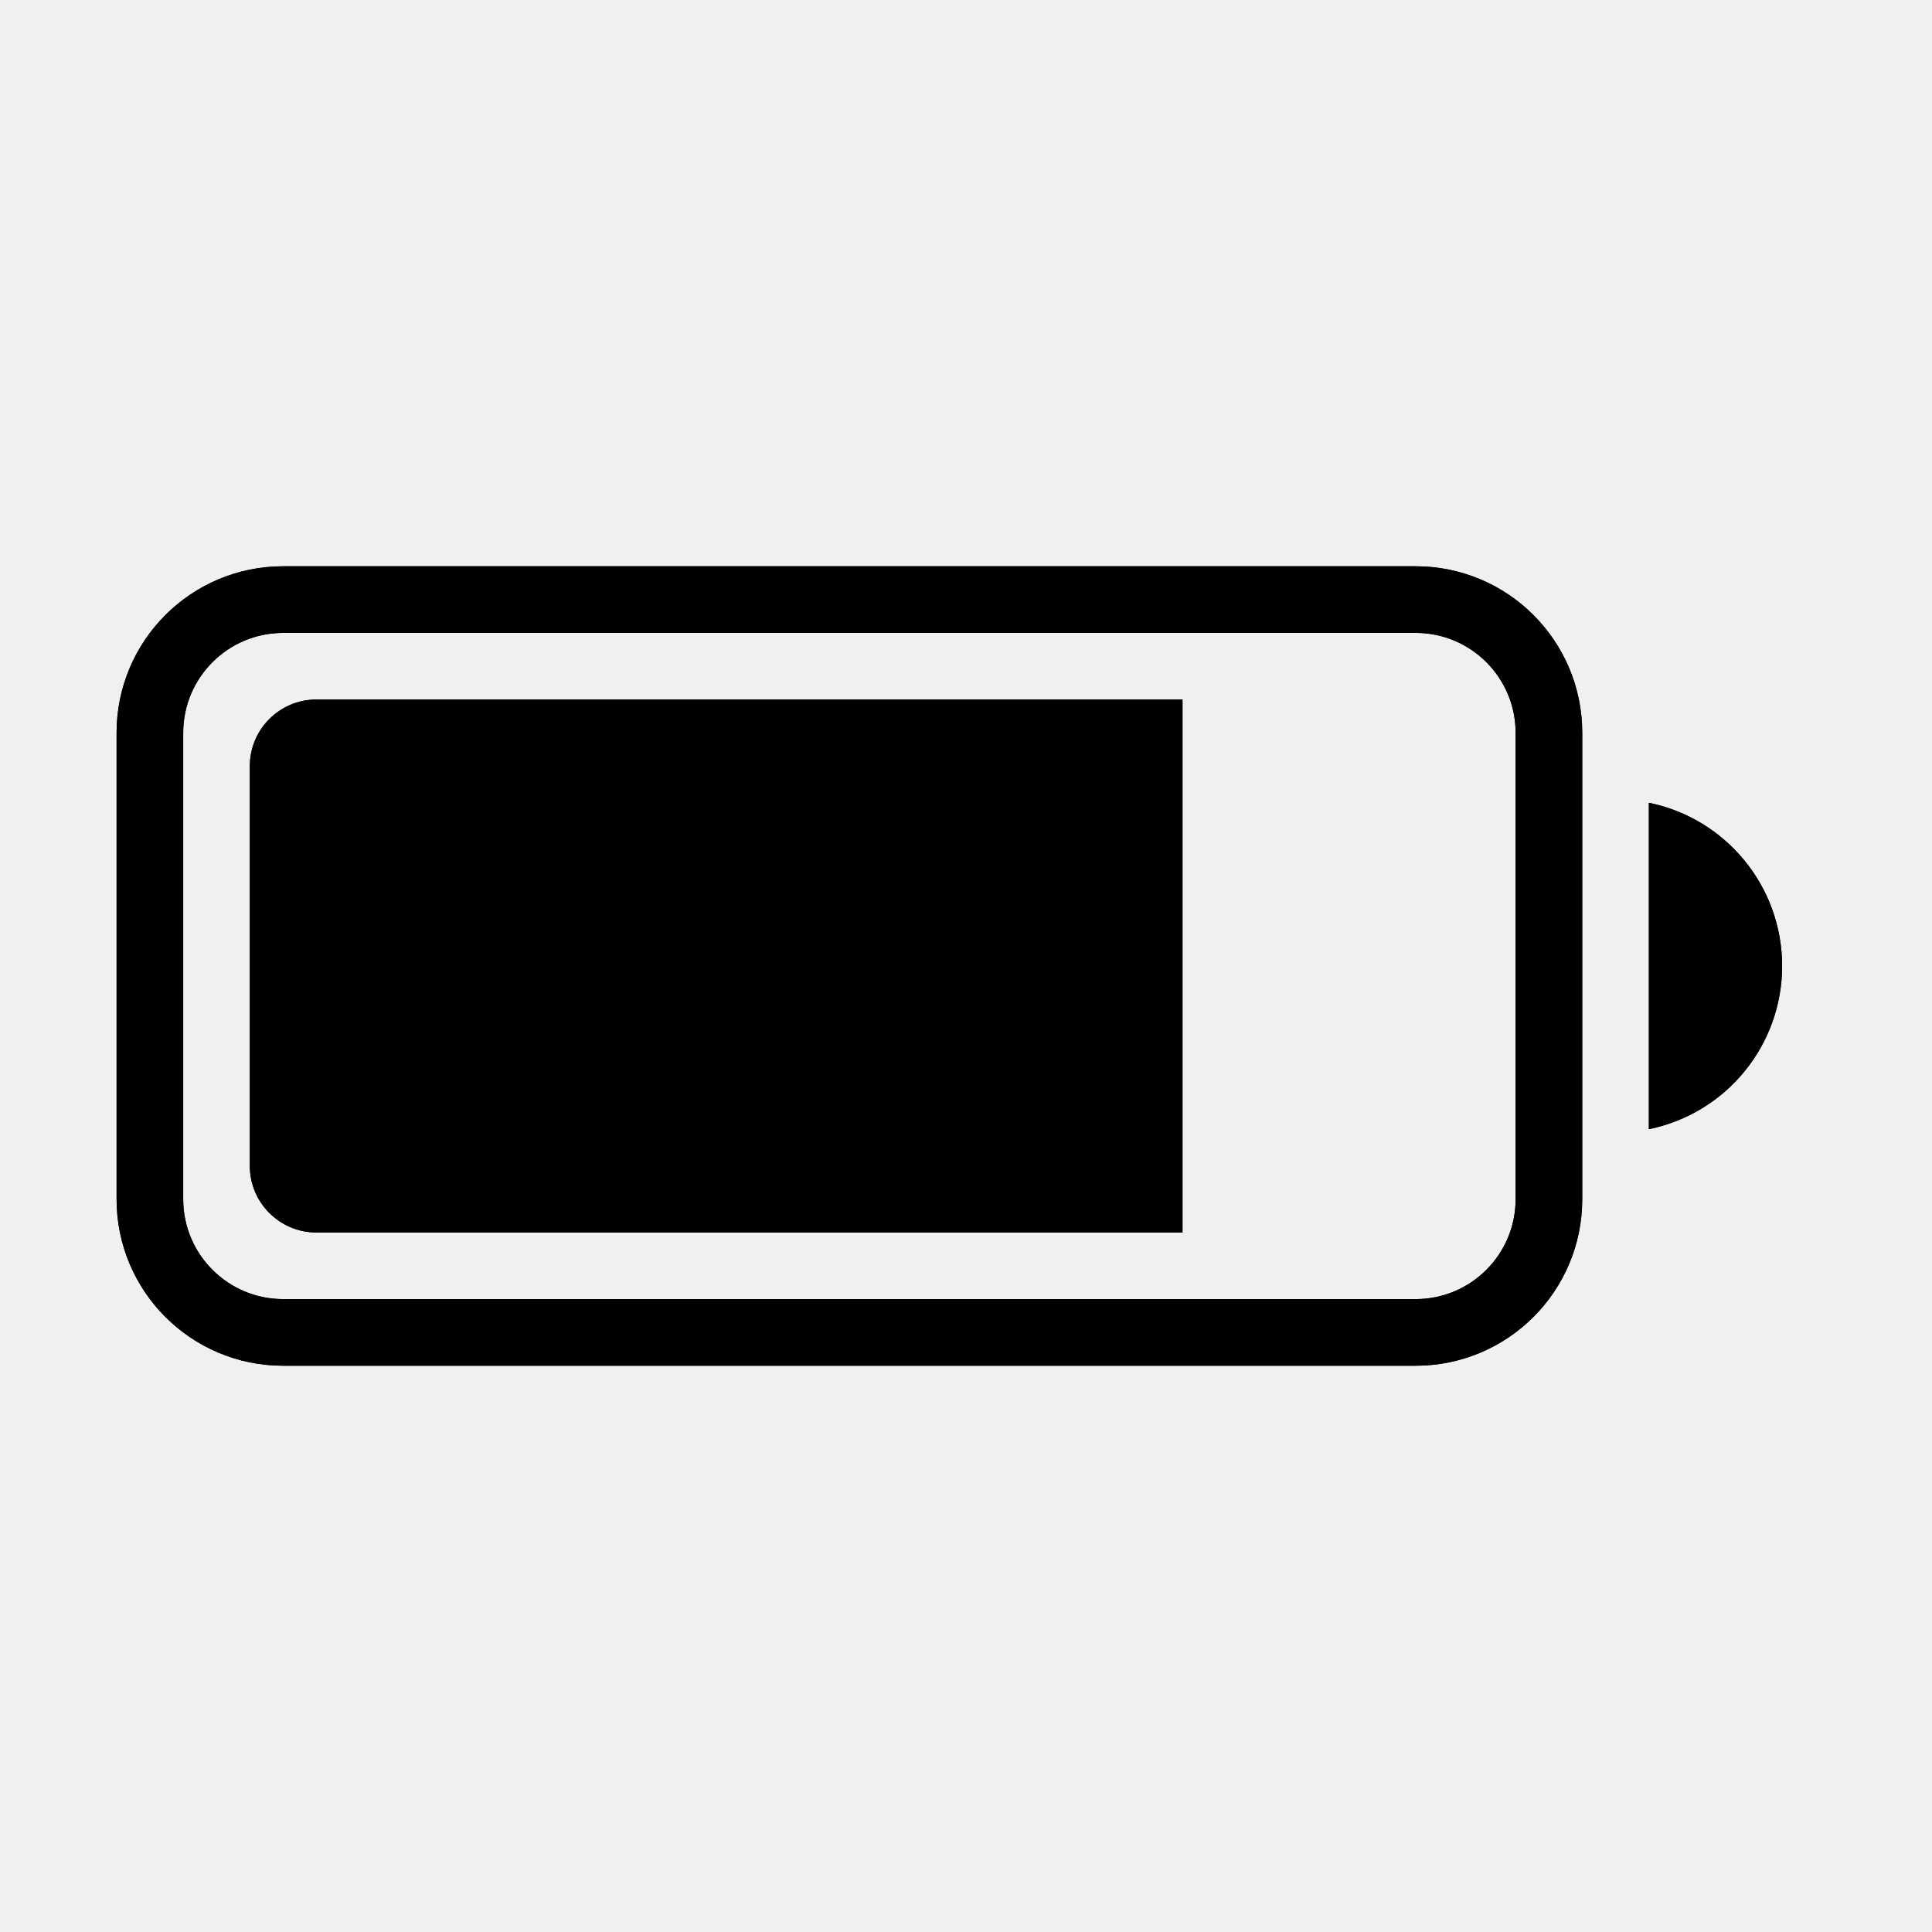
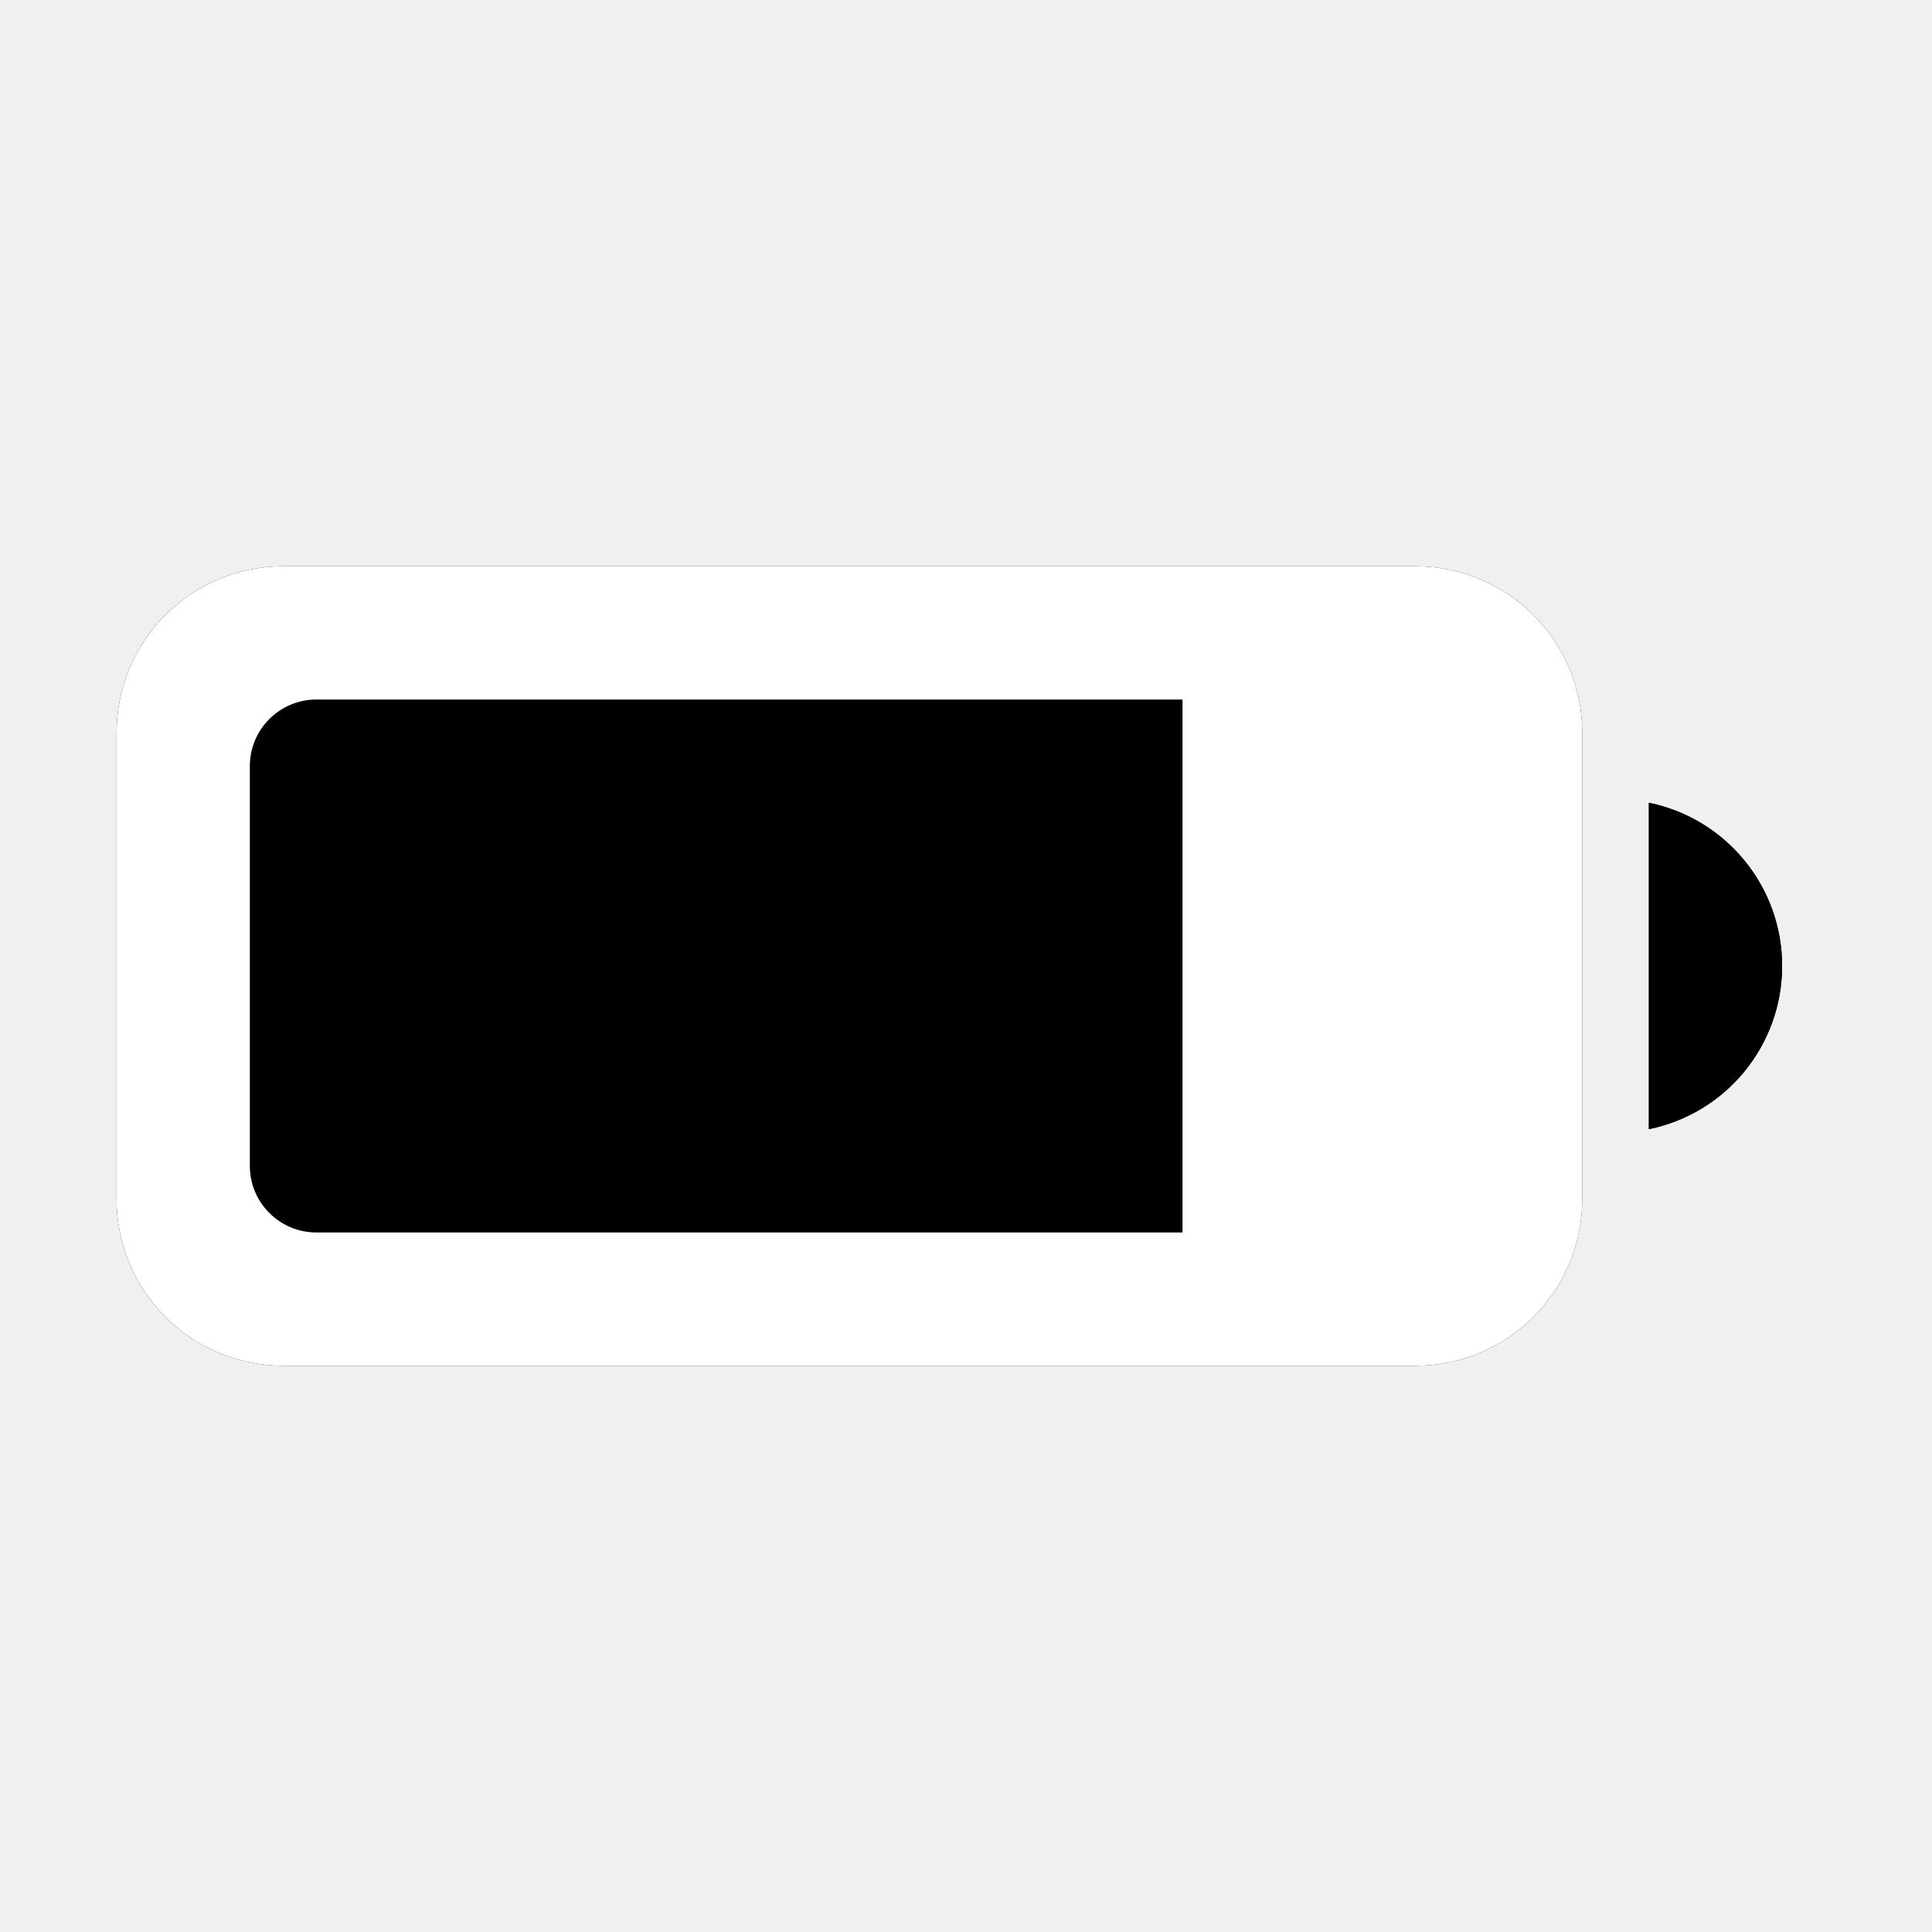
<svg xmlns="http://www.w3.org/2000/svg" id="Layer_1" x="0" y="0" version="1.1" viewBox="0 0 29 29" xml:space="preserve">
  <path fill="none" stroke="#000" stroke-miterlimit="10" d="M4.25 9h17a2 2 0 0 1 2 2v7a2 2 0 0 1-2 2h-17a2 2 0 0 1-2-2v-7a2 2 0 0 1 2-2z" />
  <path d="M4.75 10.5h13v8h-13a1 1 0 01-1-1v-6a1 1 0 011-1zM24.75 12.05v4.899a2.5 2.5 0 000-4.899z" />
-   <path fill="none" stroke="#000" stroke-miterlimit="10" d="M4.25 9h17a2 2 0 0 1 2 2v7a2 2 0 0 1-2 2h-17a2 2 0 0 1-2-2v-7a2 2 0 0 1 2-2z" />
+   <path fill="#fff" stroke="#fff" stroke-miterlimit="10" d="M4.25 9h17a2 2 0 0 1 2 2v7a2 2 0 0 1-2 2h-17a2 2 0 0 1-2-2v-7a2 2 0 0 1 2-2z" />
  <path d="M4.75 10.5h13v8h-13a1 1 0 01-1-1v-6a1 1 0 011-1zM24.75 12.05v4.899a2.5 2.5 0 000-4.899z" />
</svg>
